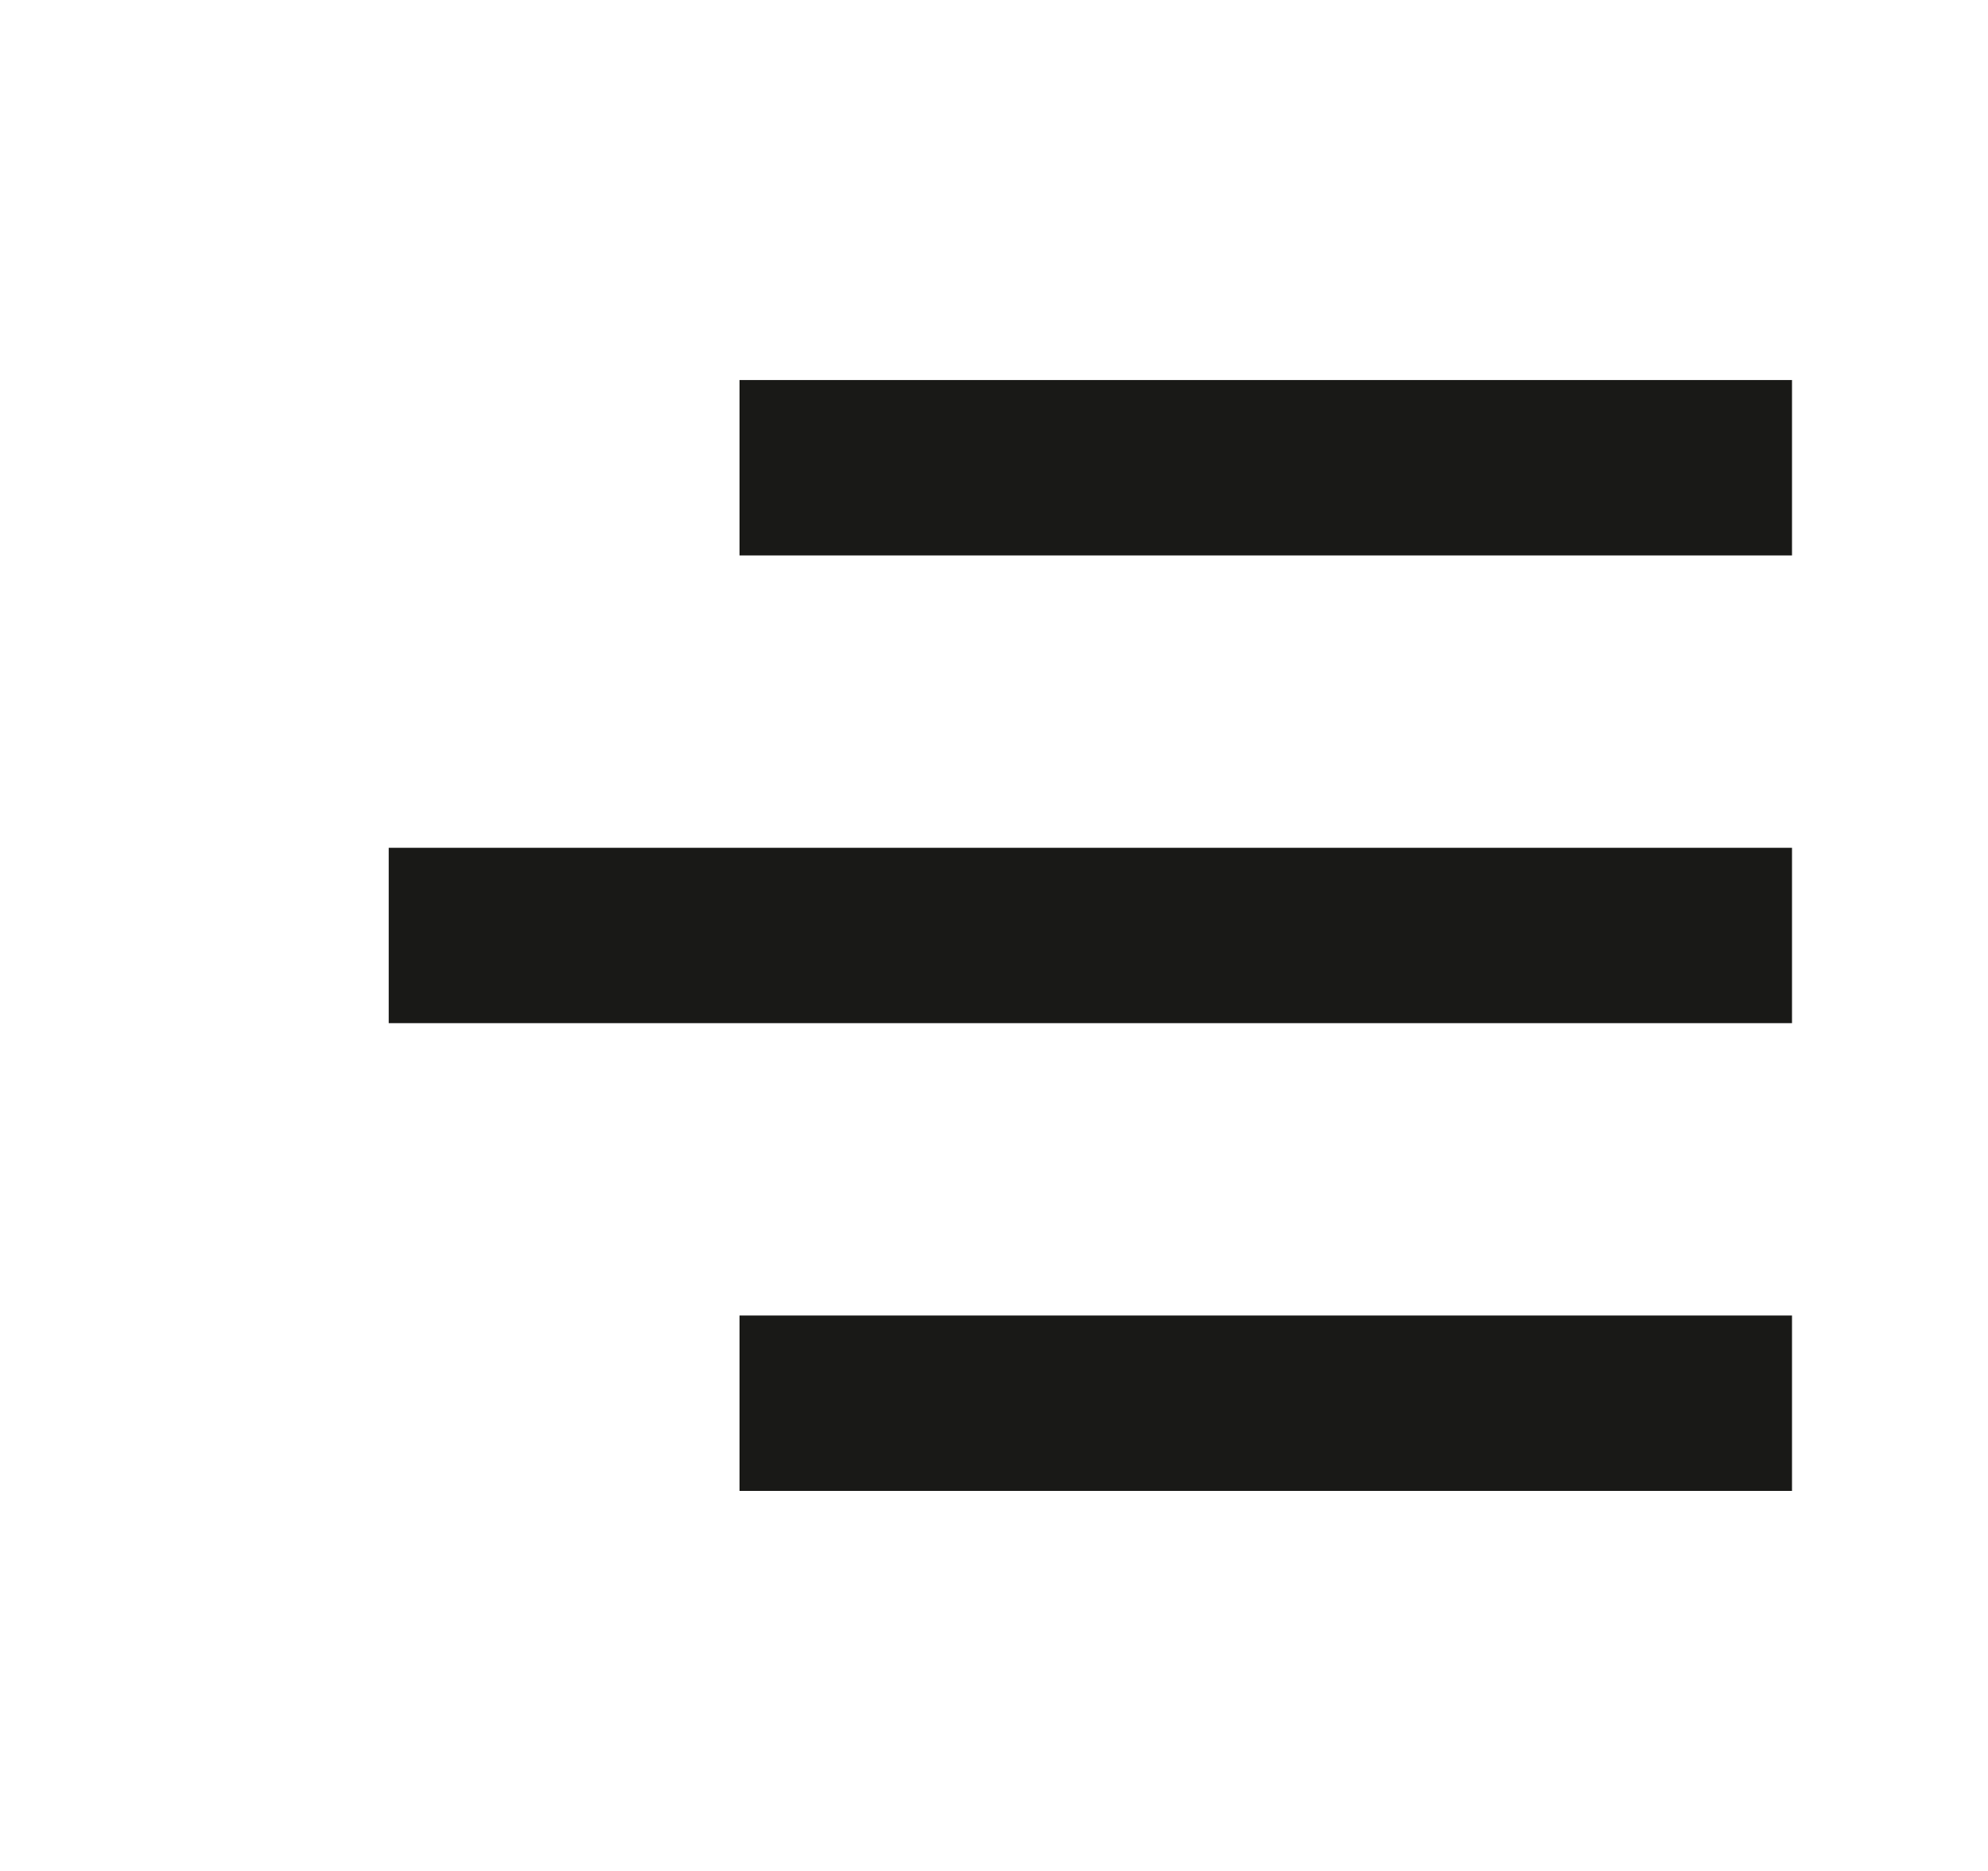
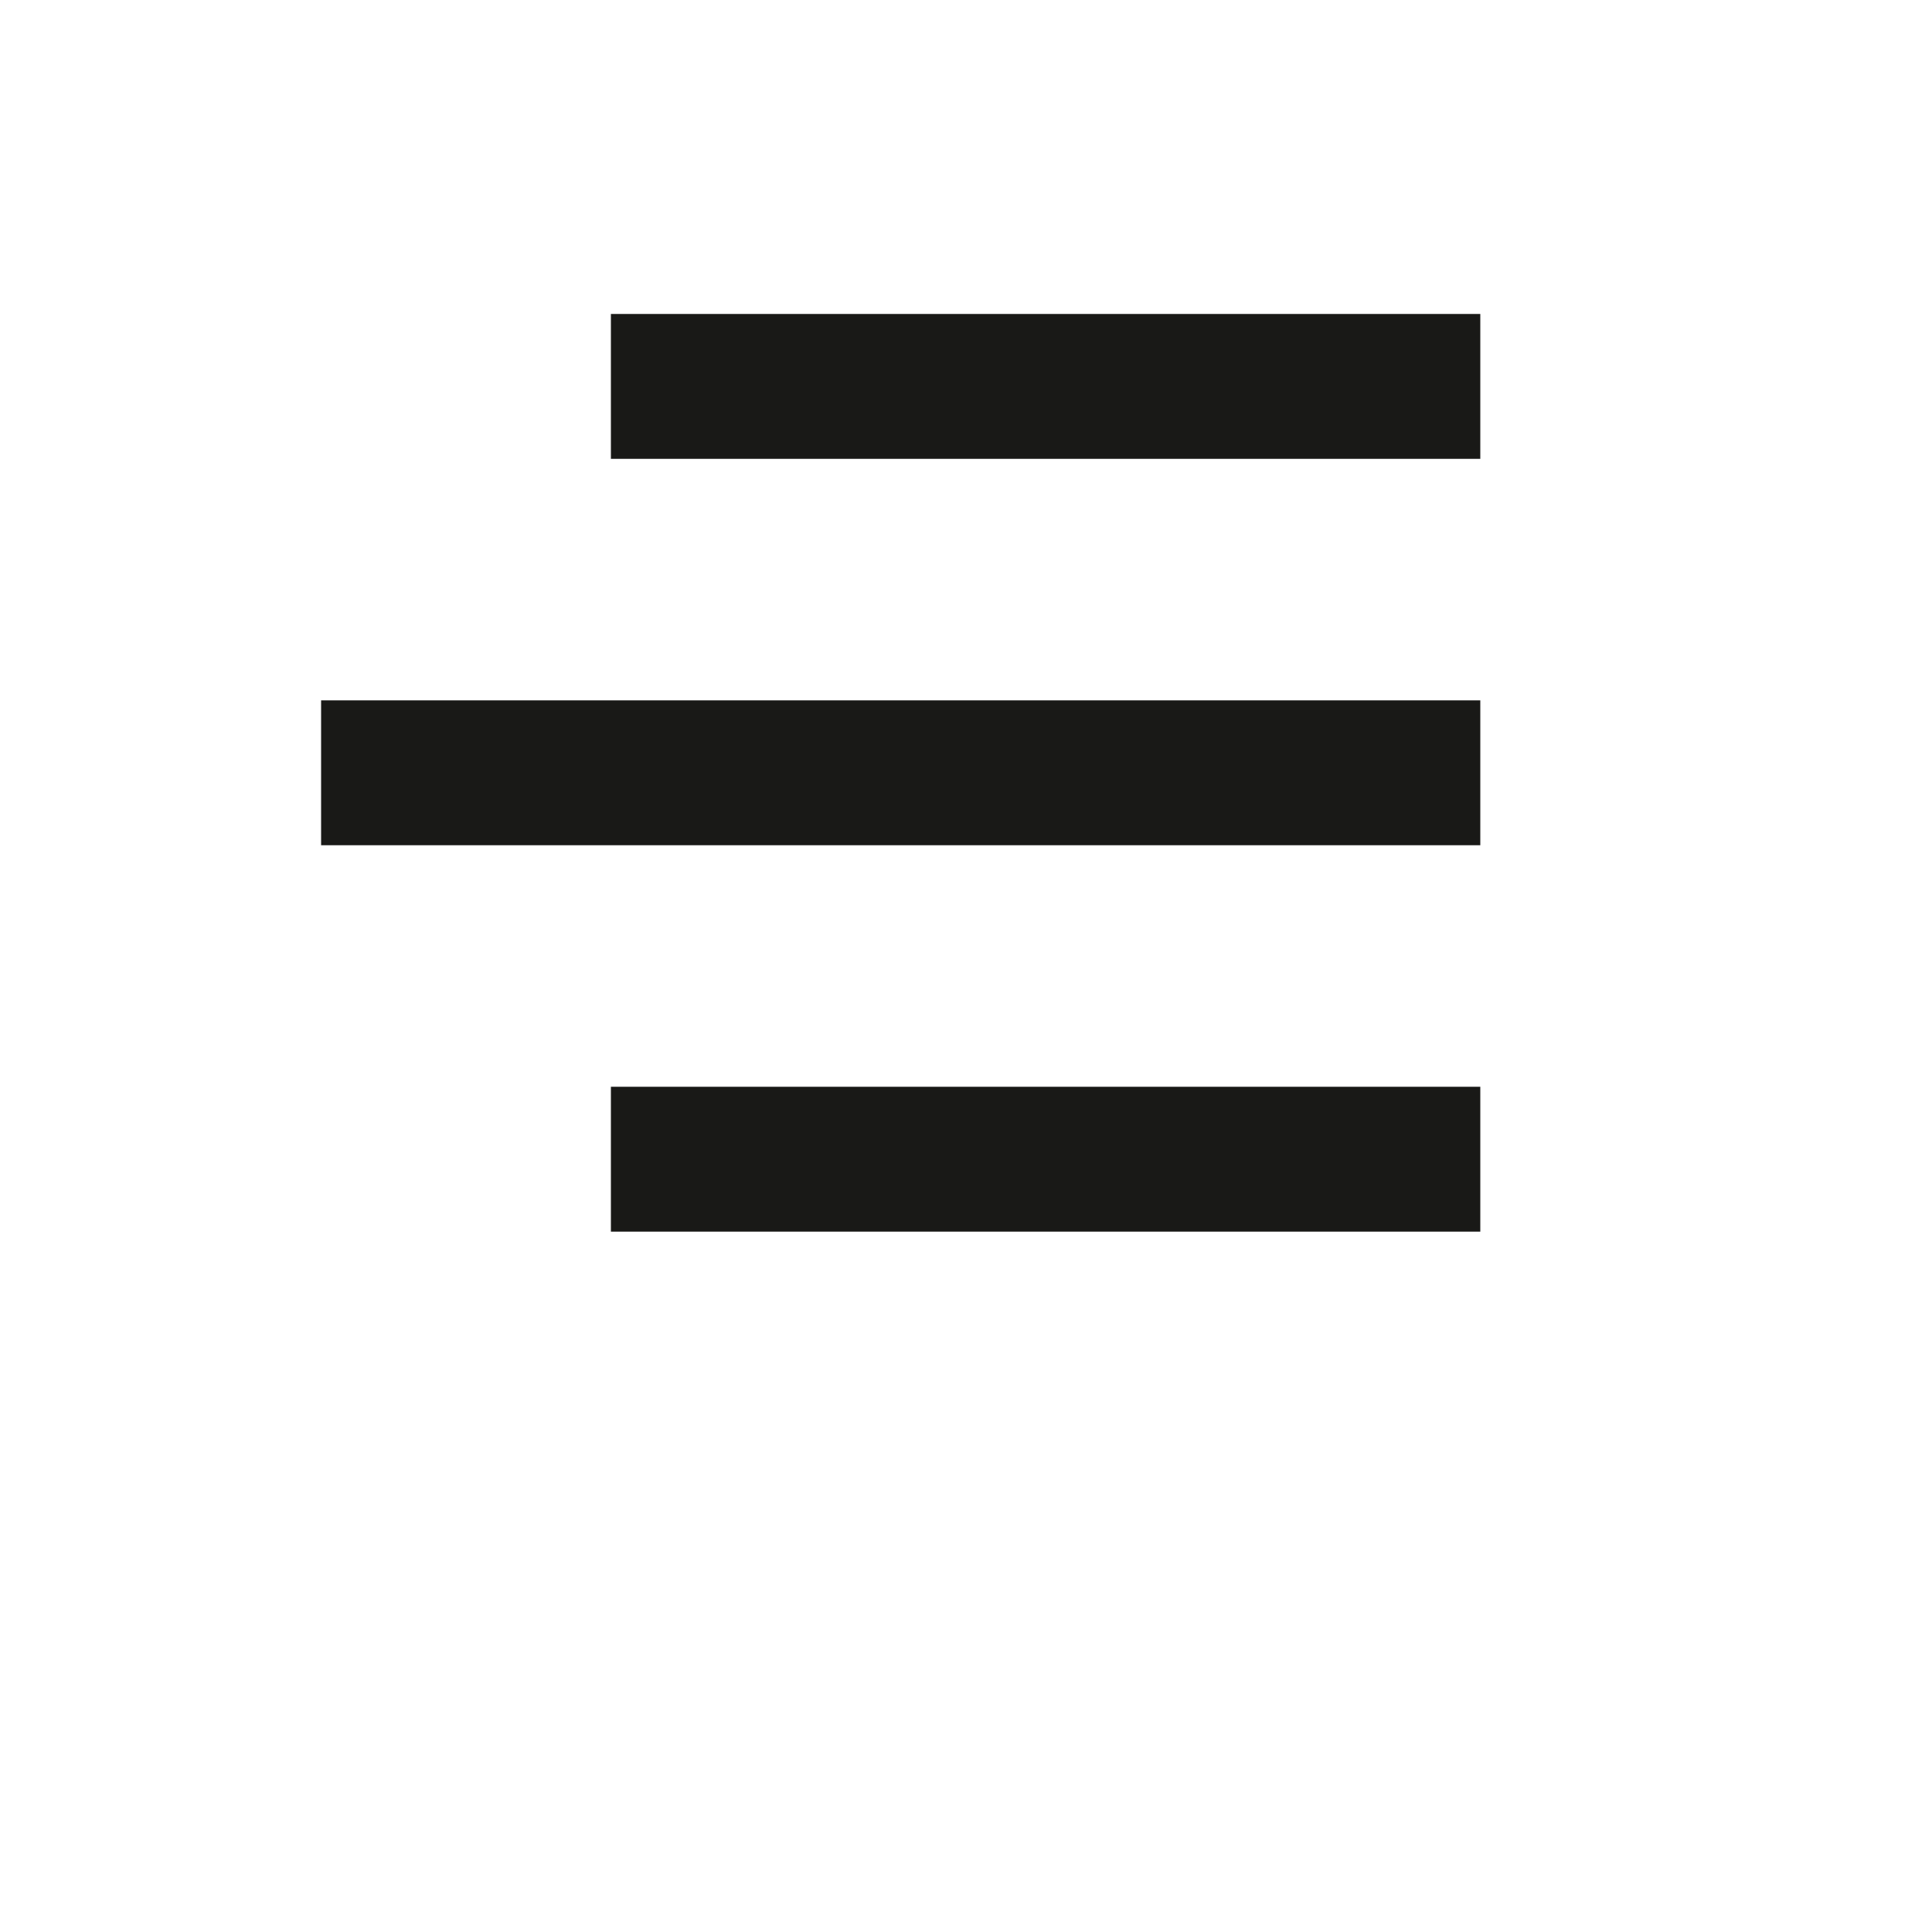
- <svg xmlns="http://www.w3.org/2000/svg" width="17" height="16" viewBox="0 0 17 16" fill="none">
+ <svg xmlns="http://www.w3.org/2000/svg" width="24" height="24" viewBox="0 0 20 20" fill="none">
  <path d="M3.324 8H15.324" stroke="#191917" stroke-width="1.5" stroke-linejoin="round" />
  <path d="M6.324 4H15.324" stroke="#191917" stroke-width="1.5" stroke-linejoin="round" />
  <path d="M6.324 12H15.324" stroke="#191917" stroke-width="1.5" stroke-linejoin="round" />
</svg>
